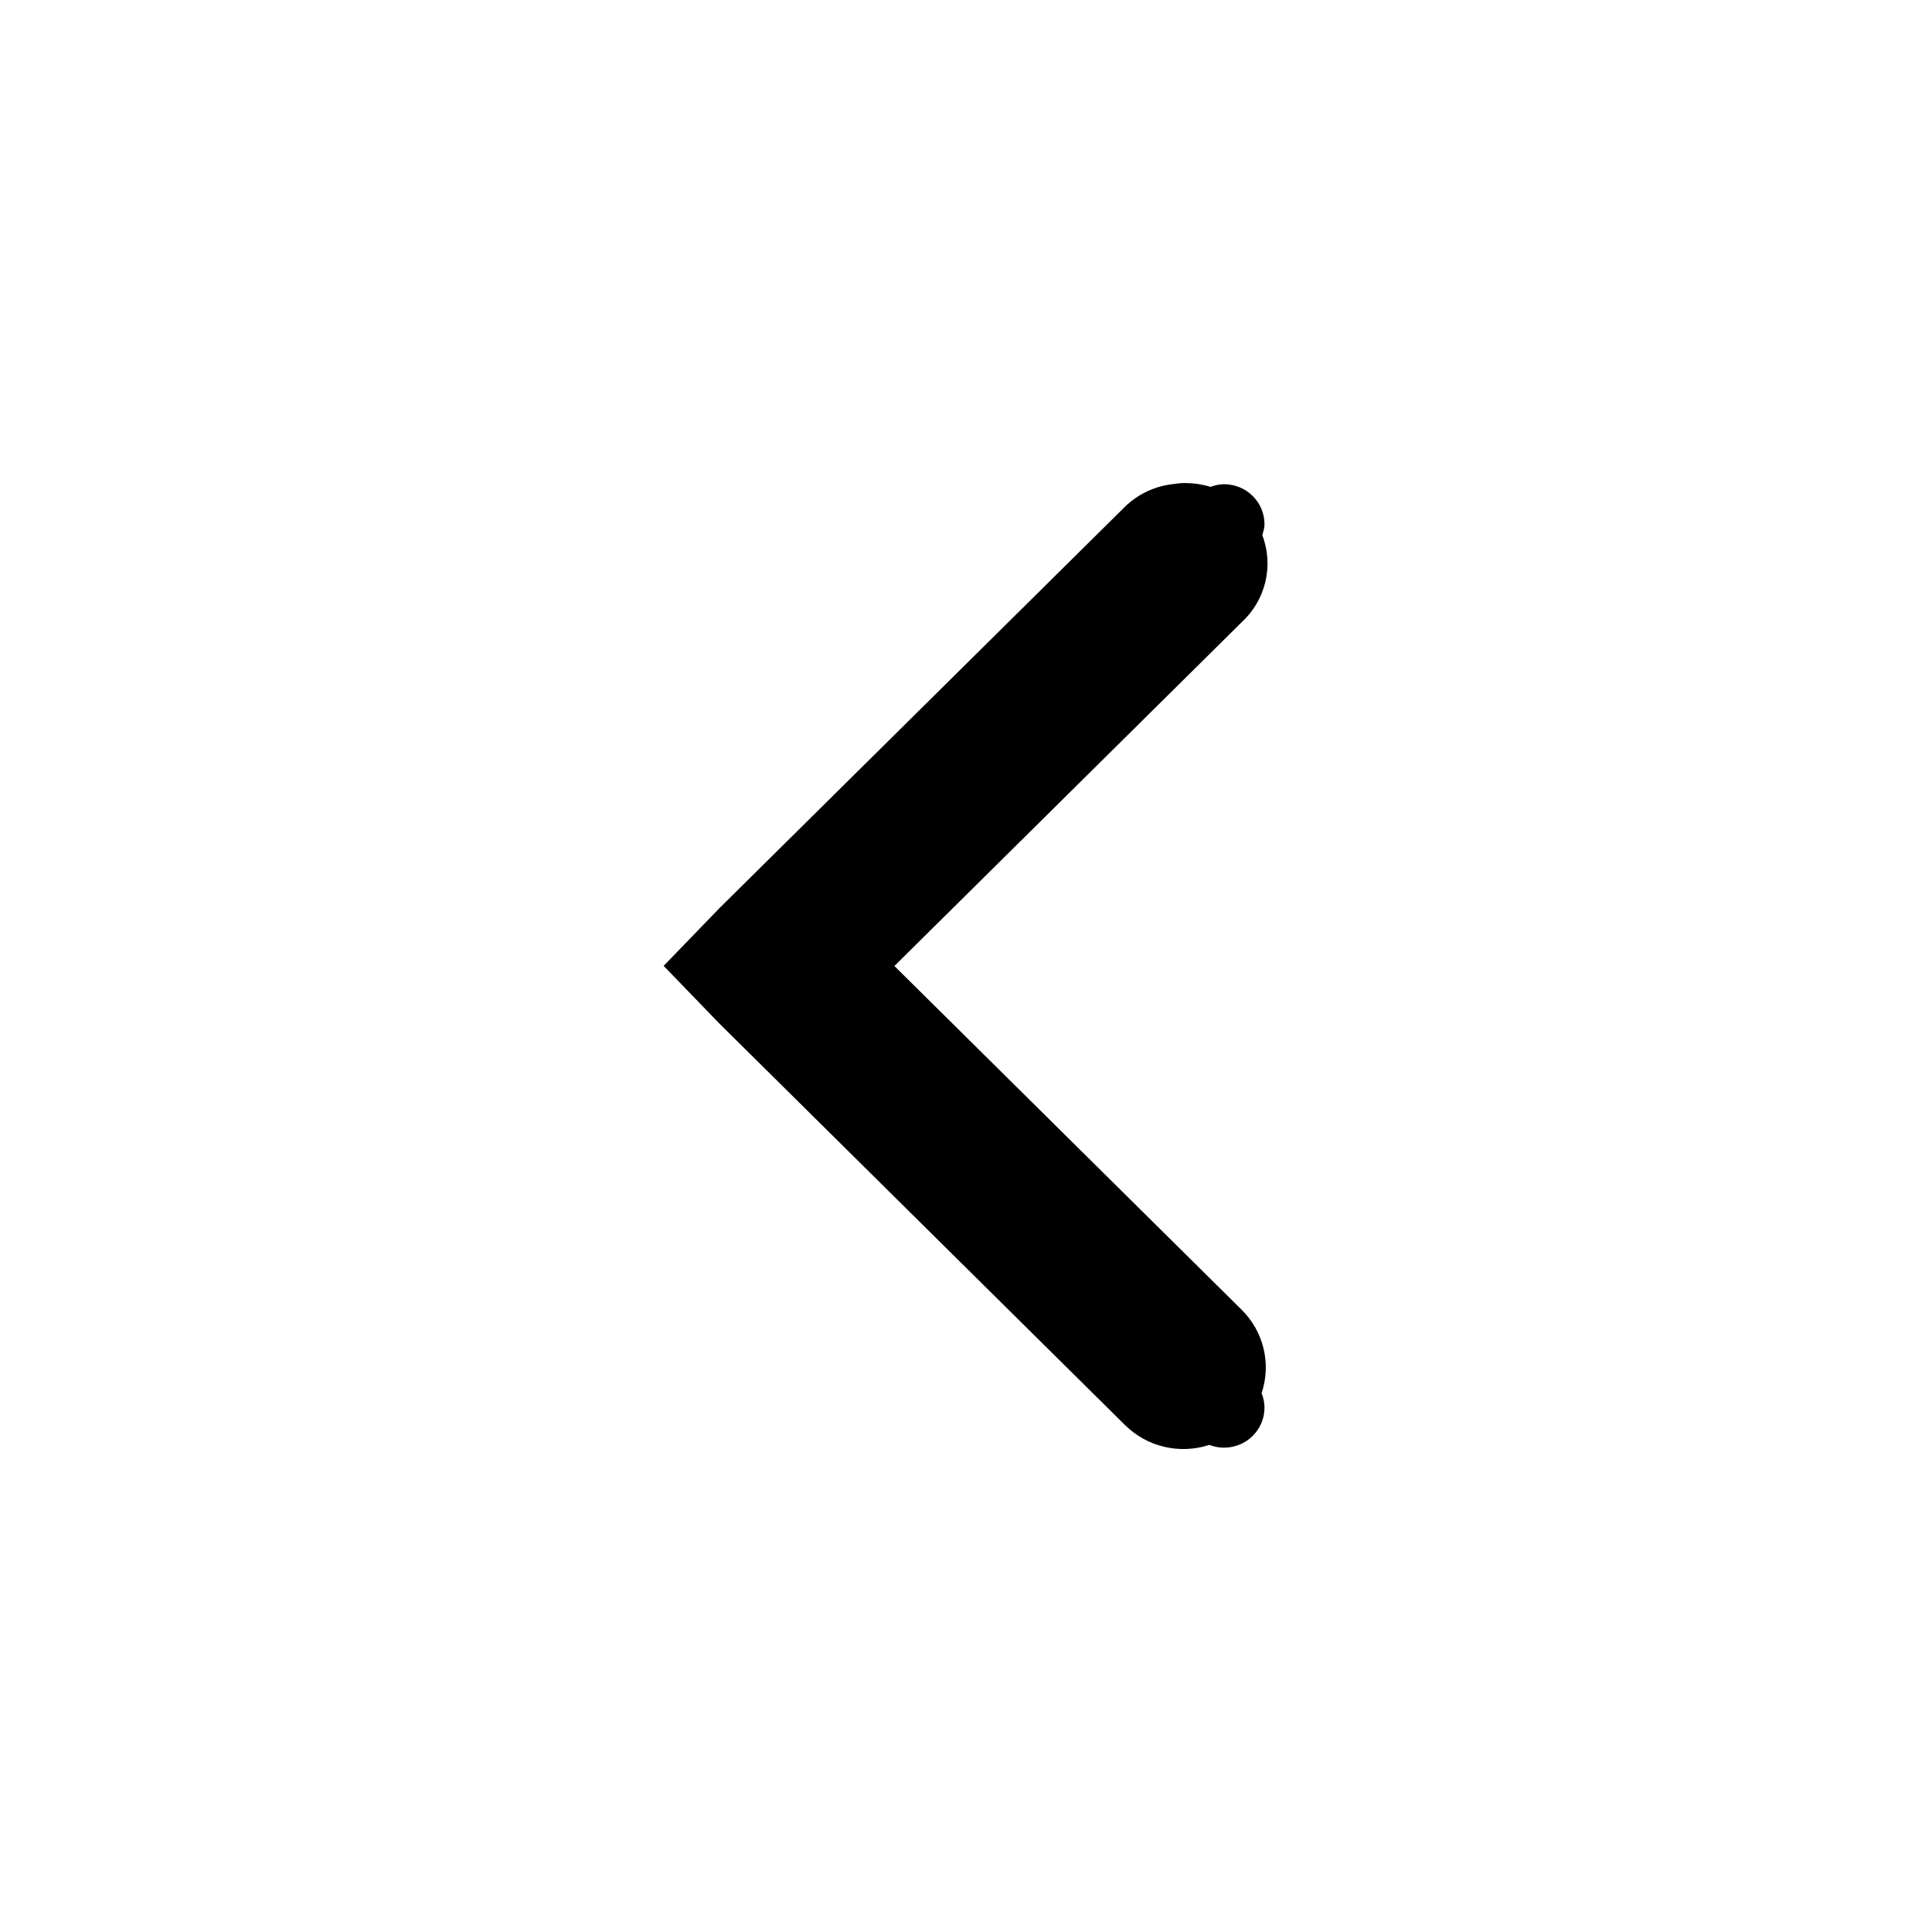
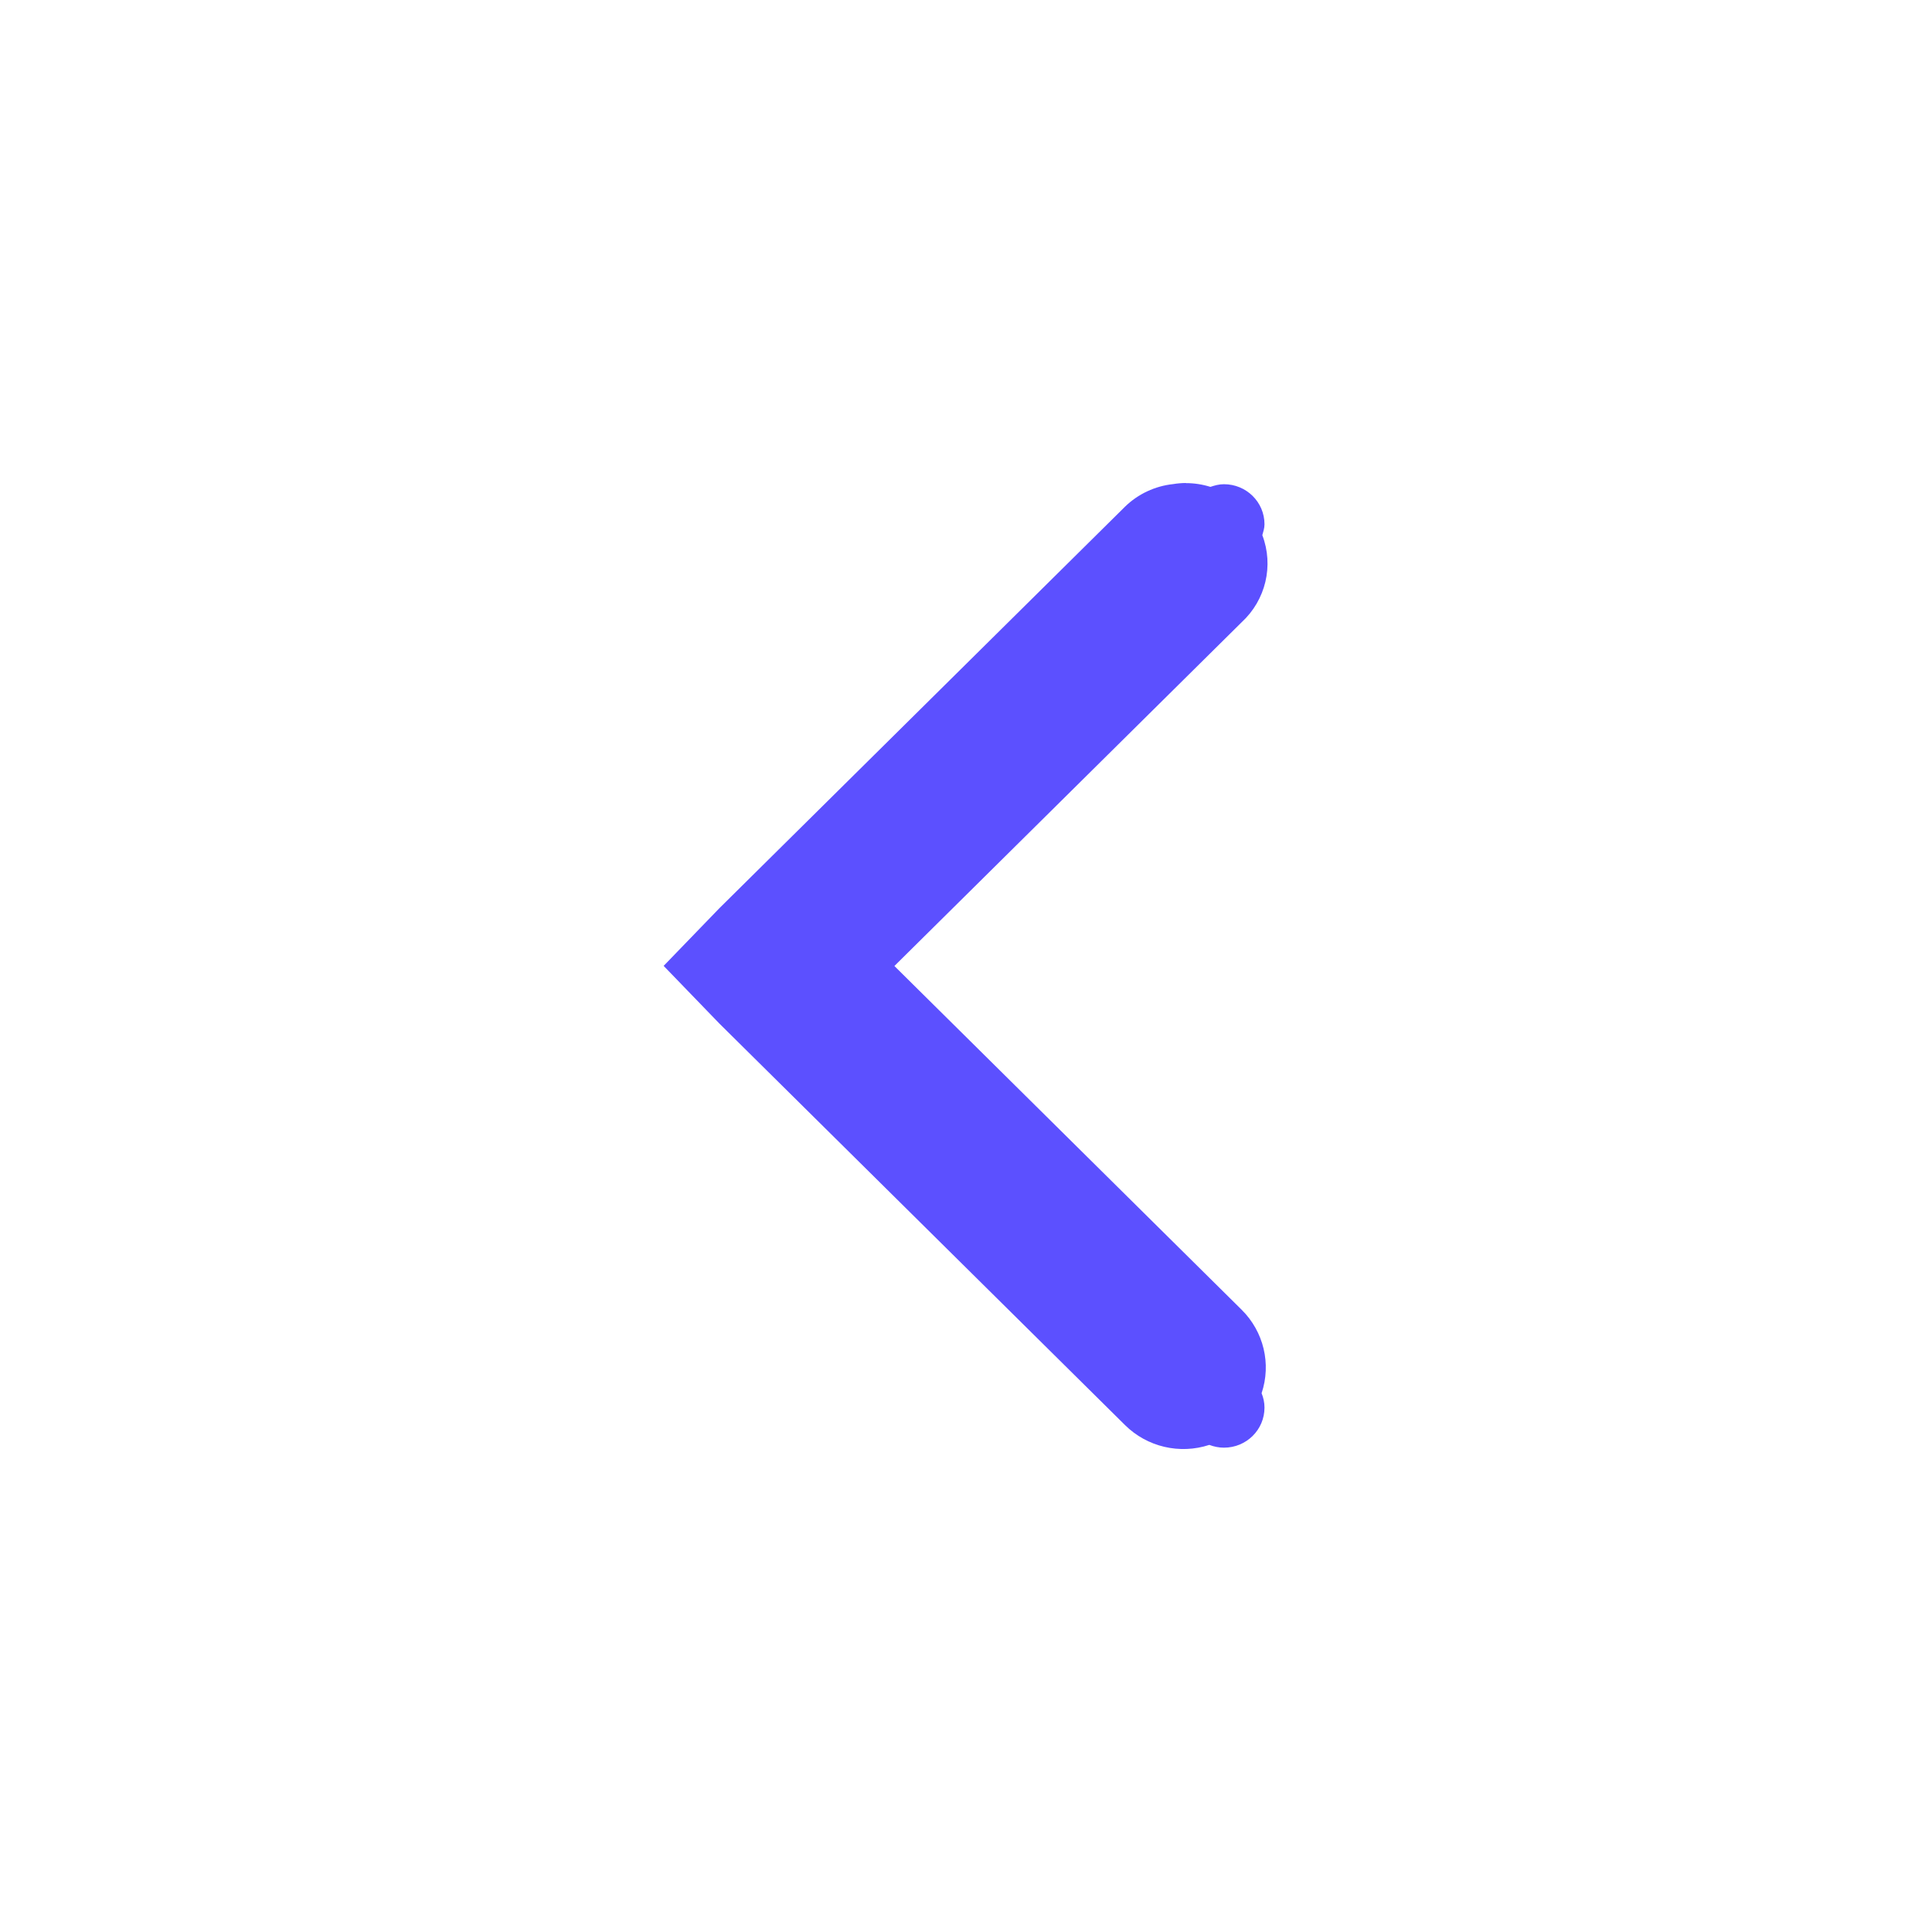
<svg xmlns="http://www.w3.org/2000/svg" version="1.1" viewBox="0 0 16 16">
  <g transform="translate(-100 -747)">
-     <path d="m109.82 751a0.672 0.665 0 0 0-0.104 9e-3 0.672 0.665 0 0 0-0.399 0.187l-3.359 3.325-0.462 0.478 0.462 0.478 3.359 3.325a0.683 0.676 0 0 0 0.698 0.164c0.037 0.014 0.078 0.023 0.121 0.023 0.186 0 0.336-0.148 0.336-0.332 0-0.042-9e-3 -0.082-0.024-0.119a0.683 0.676 0 0 0-0.165-0.691l-2.876-2.847 2.876-2.847a0.672 0.665 0 0 0 0.171-0.721c8e-3 -0.029 0.018-0.058 0.018-0.09 0-0.184-0.15-0.332-0.336-0.332-0.04 0-0.076 0.01-0.112 0.022a0.672 0.665 0 0 0-0.205-0.031z" style="block-progression:tb;color:#000000;fill:;text-decoration-line:none;text-indent:0;text-transform:none" />
+     <path d="m109.82 751a0.672 0.665 0 0 0-0.104 9e-3 0.672 0.665 0 0 0-0.399 0.187l-3.359 3.325-0.462 0.478 0.462 0.478 3.359 3.325a0.683 0.676 0 0 0 0.698 0.164c0.037 0.014 0.078 0.023 0.121 0.023 0.186 0 0.336-0.148 0.336-0.332 0-0.042-9e-3 -0.082-0.024-0.119a0.683 0.676 0 0 0-0.165-0.691l-2.876-2.847 2.876-2.847a0.672 0.665 0 0 0 0.171-0.721c8e-3 -0.029 0.018-0.058 0.018-0.09 0-0.184-0.15-0.332-0.336-0.332-0.04 0-0.076 0.01-0.112 0.022a0.672 0.665 0 0 0-0.205-0.031z" style="block-progression:tb;color:#000000;fill:#5C50FF;text-decoration-line:none;text-indent:0;text-transform:none" />
  </g>
</svg>
